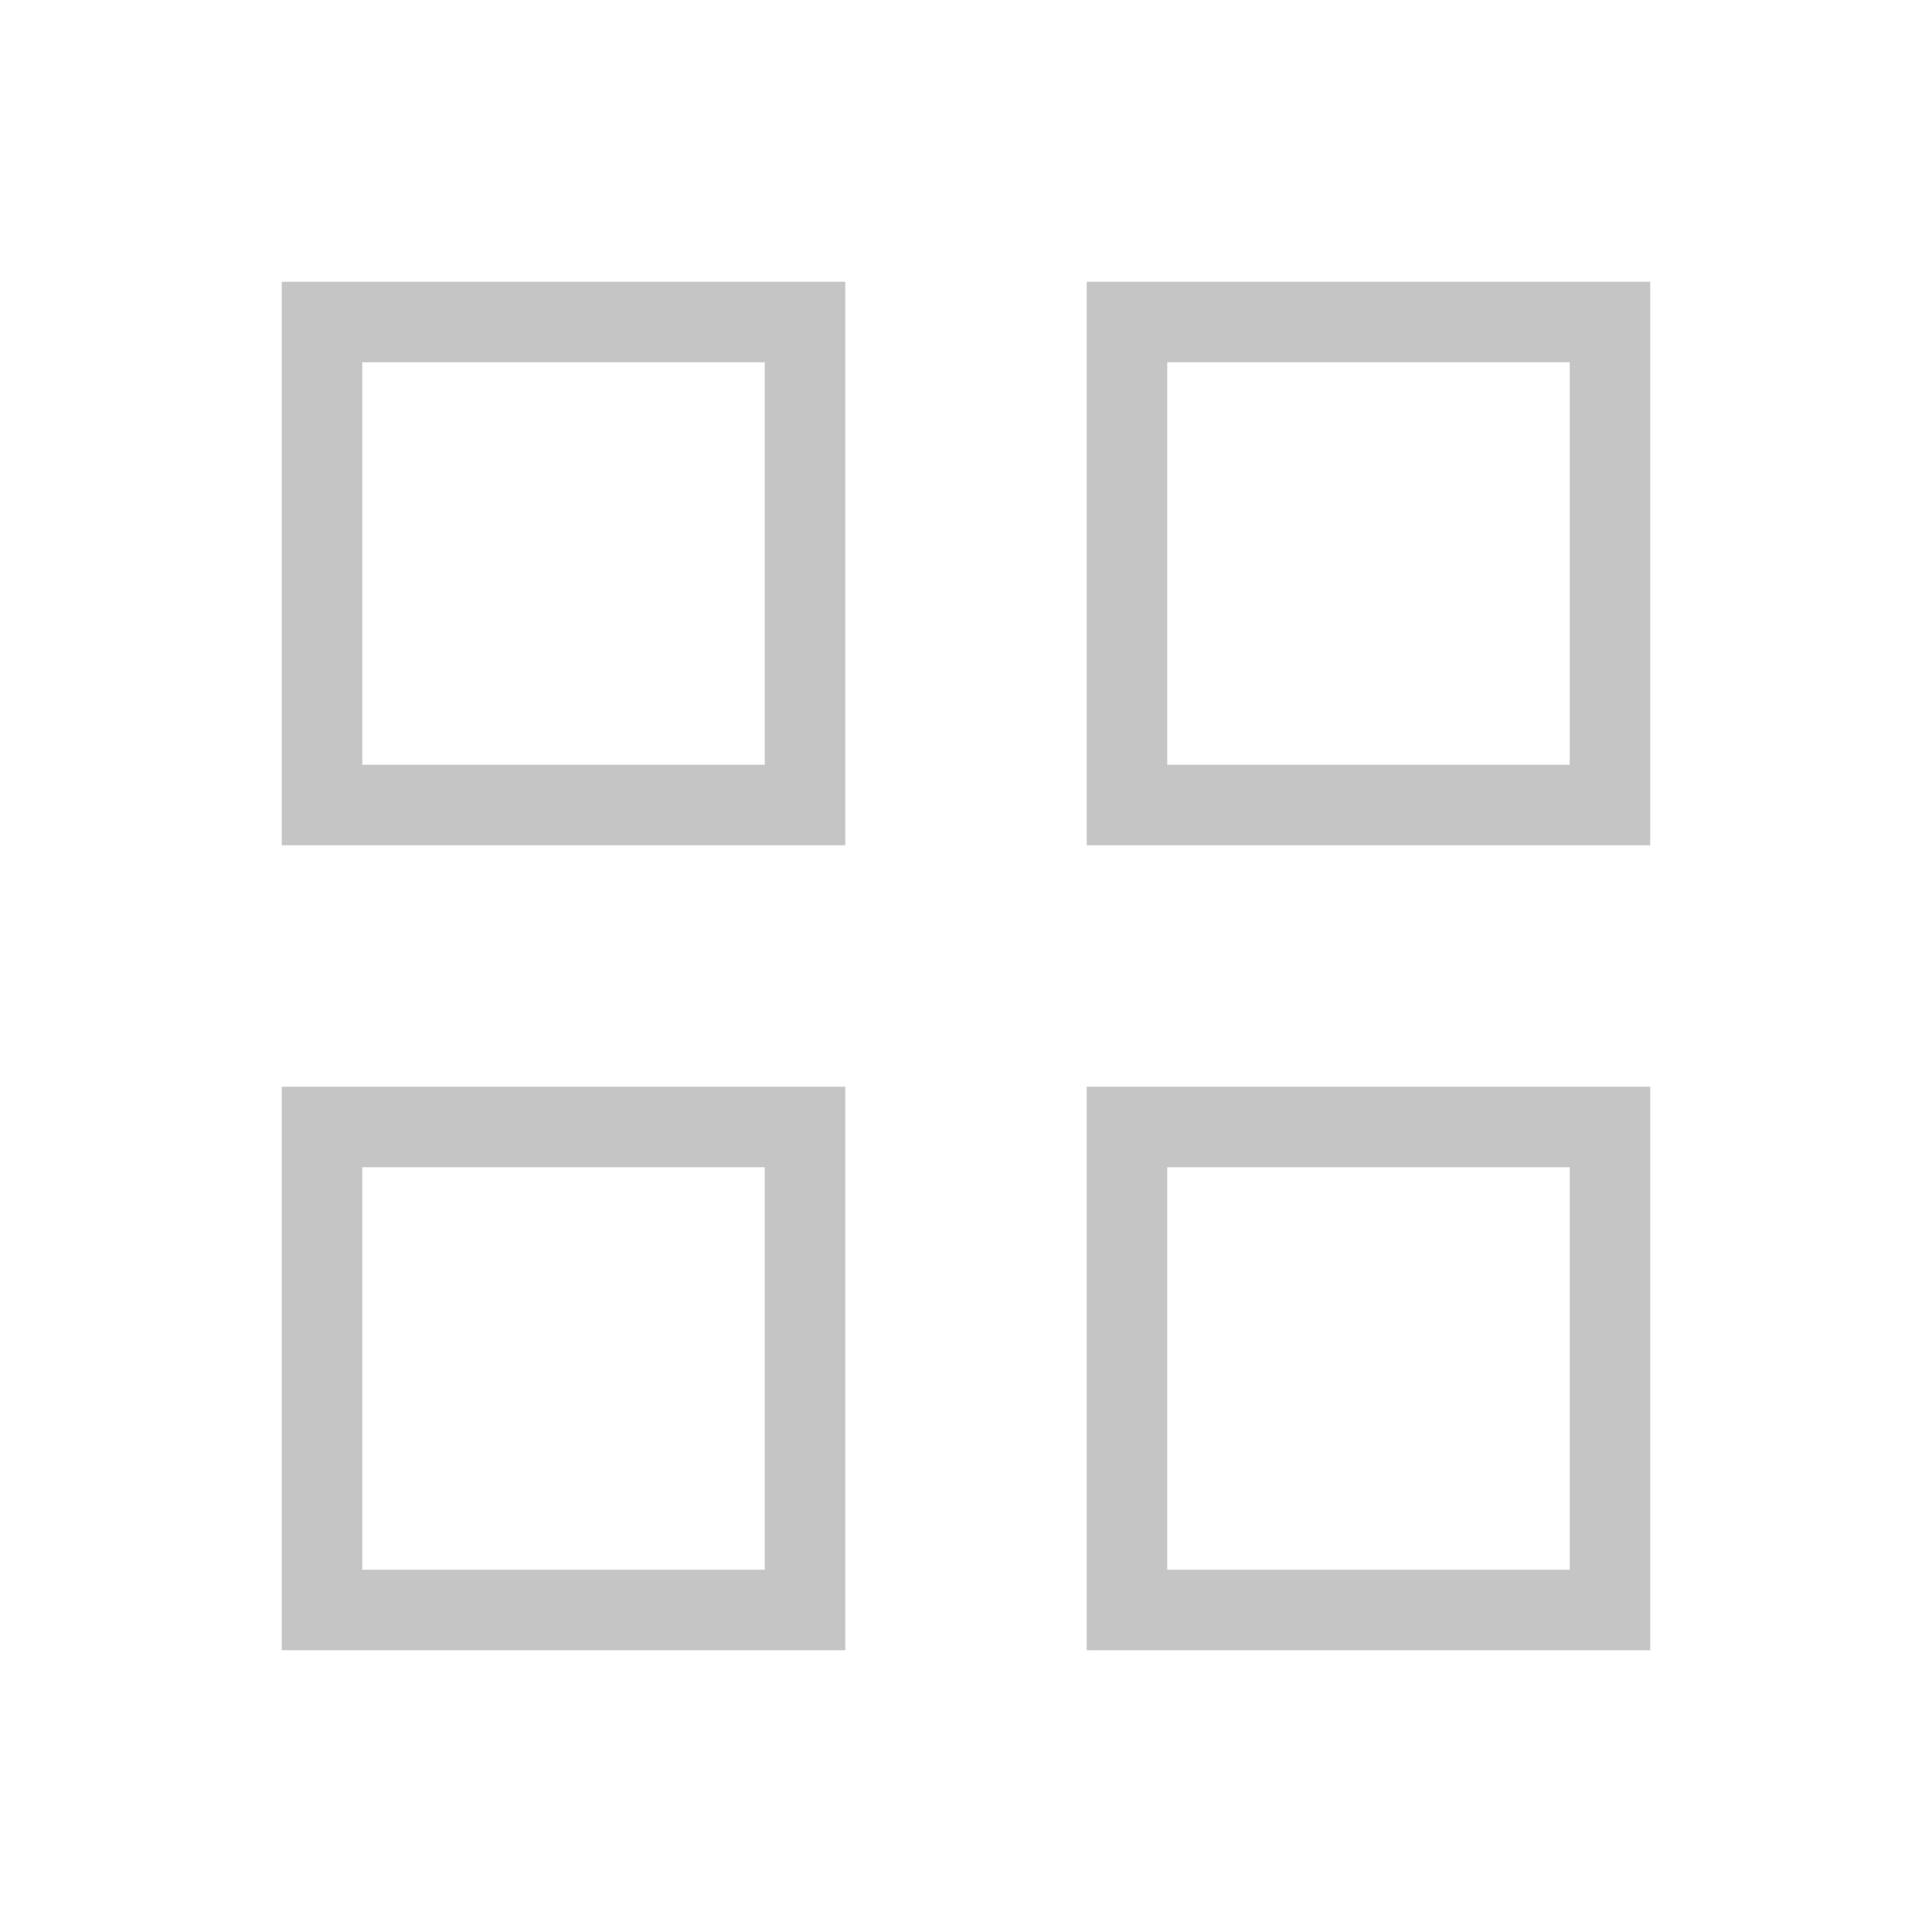
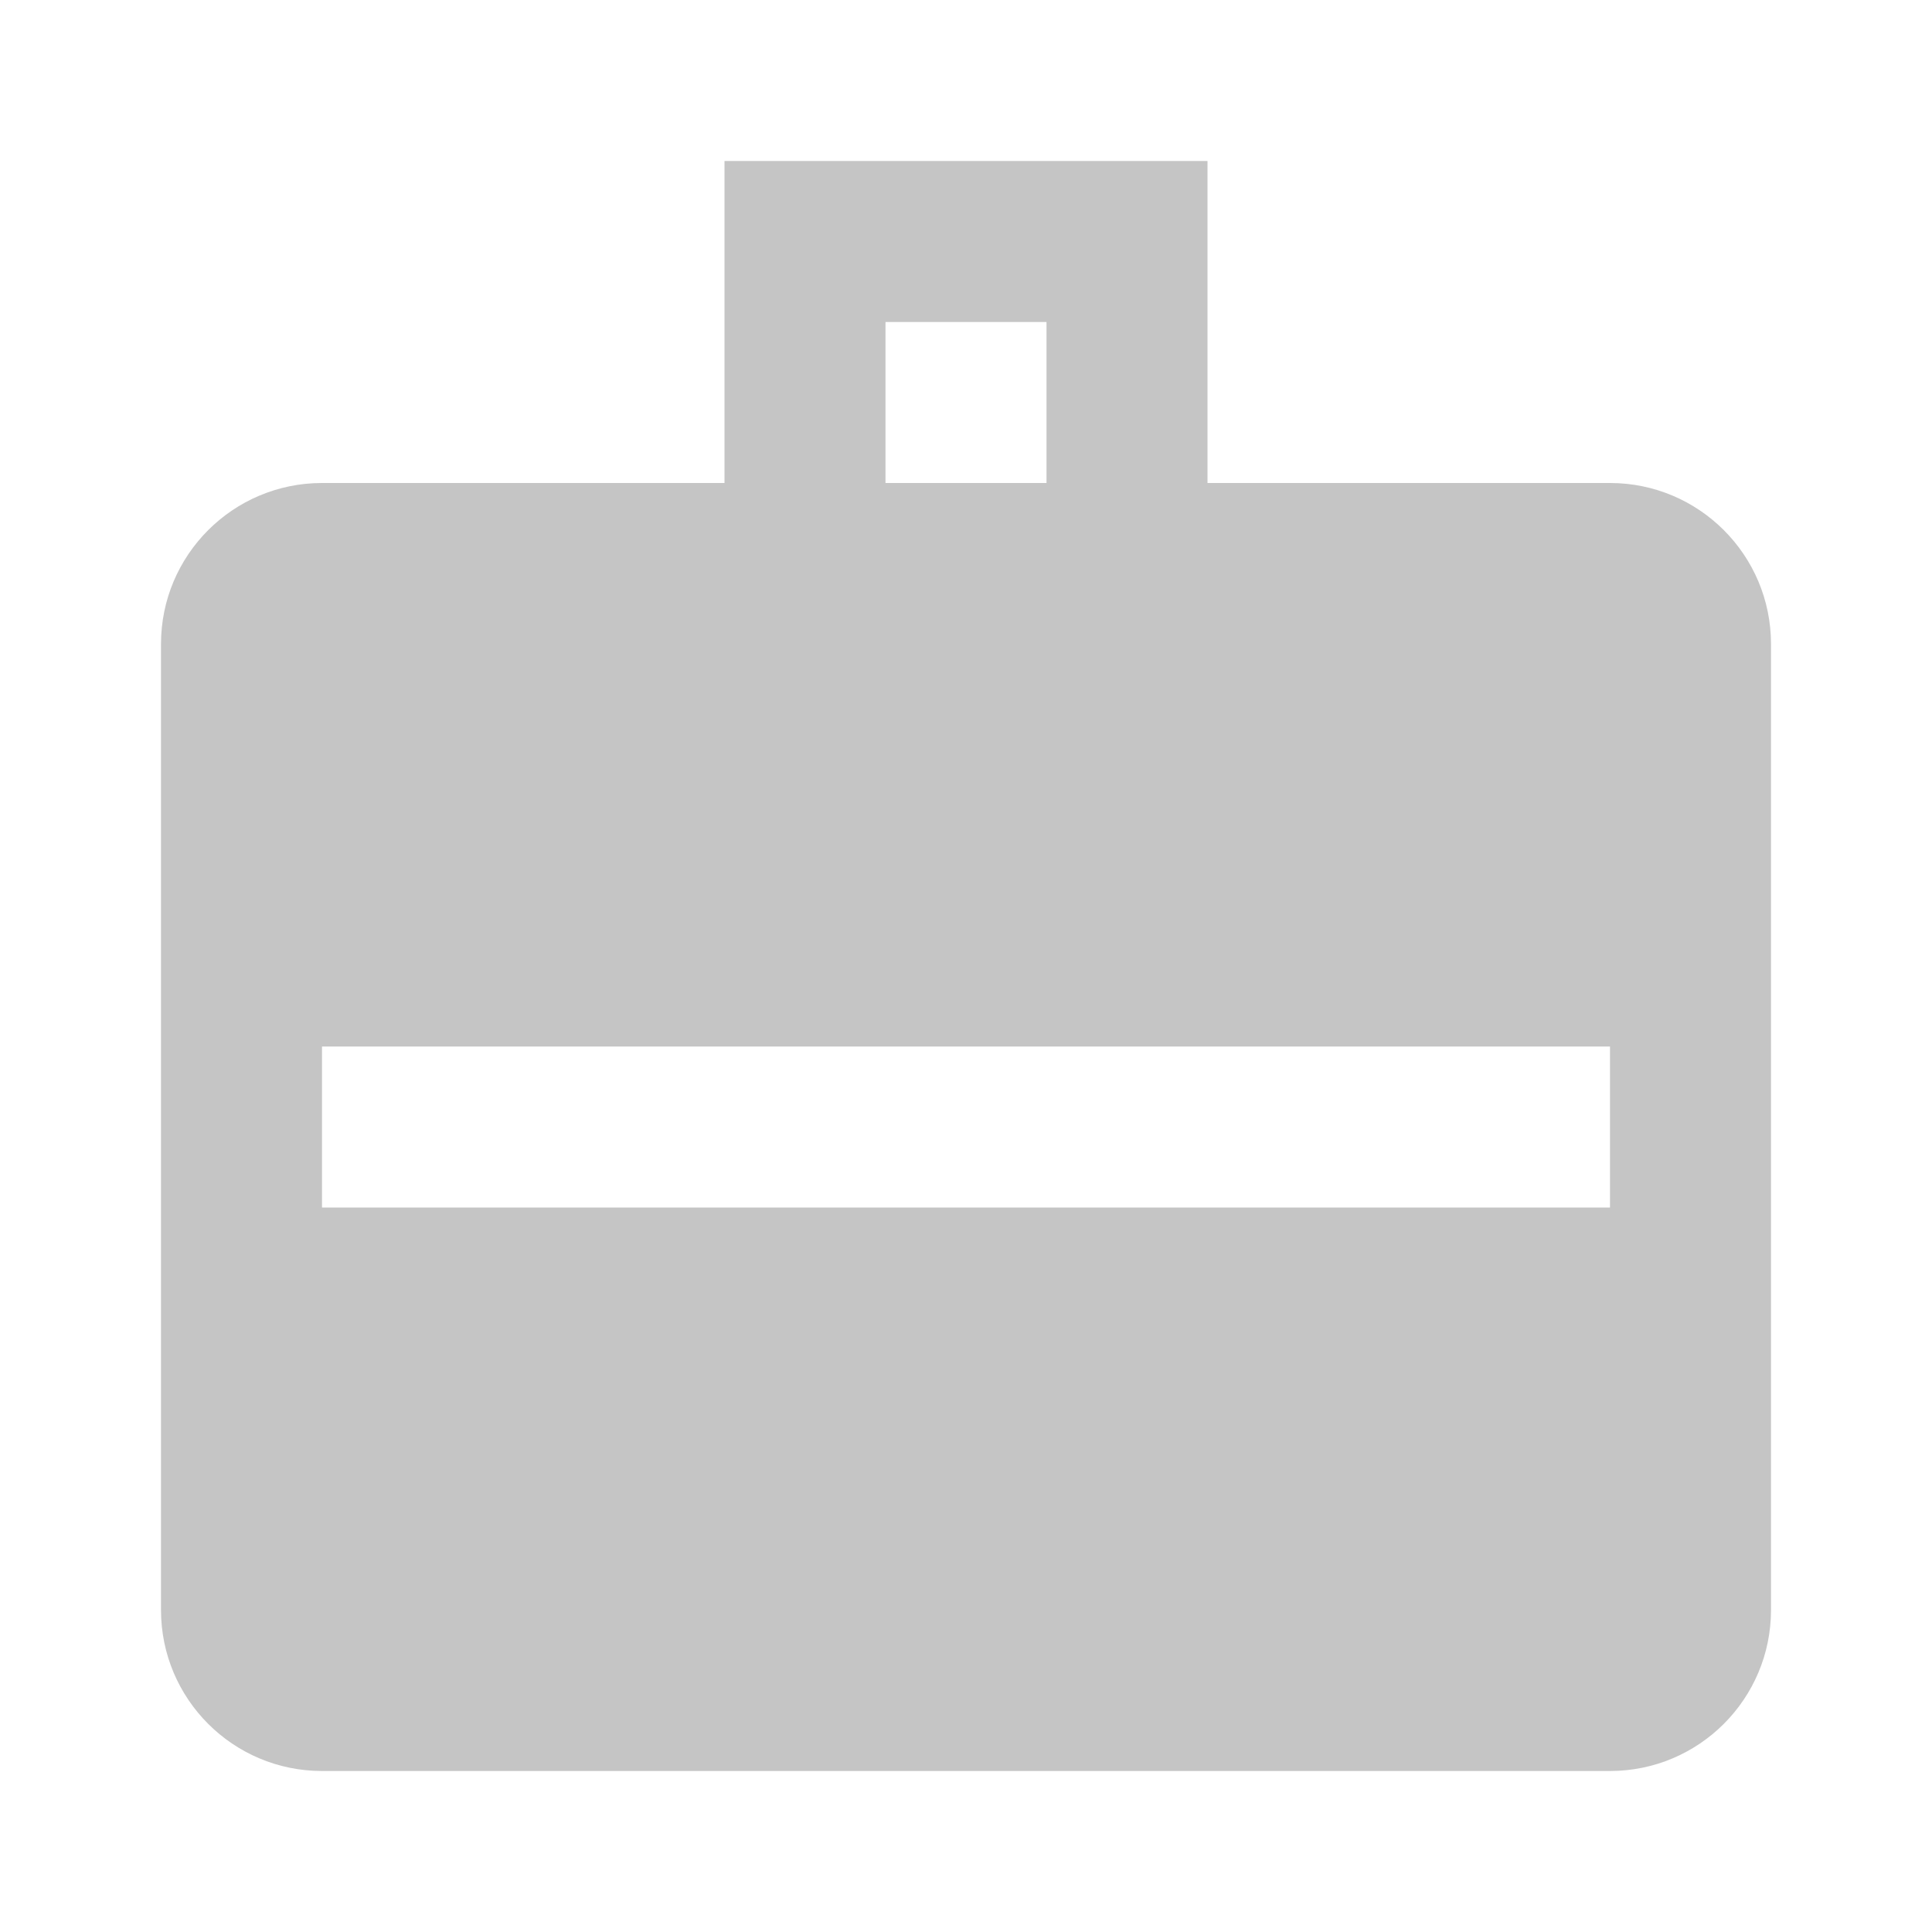
<svg xmlns="http://www.w3.org/2000/svg" width="24" height="24" viewBox="0 0 24 24" fill="none">
-   <path fill-rule="evenodd" clip-rule="evenodd" d="M3.5 3.5h7v7h-7v-7zM4.5 4.5v5h5v-5h-5zM13.5 3.5h7v7h-7v-7zM14.5 4.5v5h5v-5h-5zM3.5 13.5h7v7h-7v-7zM4.5 14.5v5h5v-5h-5zM13.5 13.5h7v7h-7v-7zM14.5 14.5v5h5v-5h-5z" fill="#C5C5C5" />
+   <path d="M9 6V2H15V6H13V4H11V6H9Z" fill="#C5C5C5" />
+   <path fill-rule="evenodd" clip-rule="evenodd" d="M4 6H20A2 2 0 0 1 22 8V20A2 2 0 0 1 20 22H4A2 2 0 0 1 2 20V8A2 2 0 0 1 4 6ZM4 13V15H20V13H4Z" fill="#C5C5C5" />
</svg>
